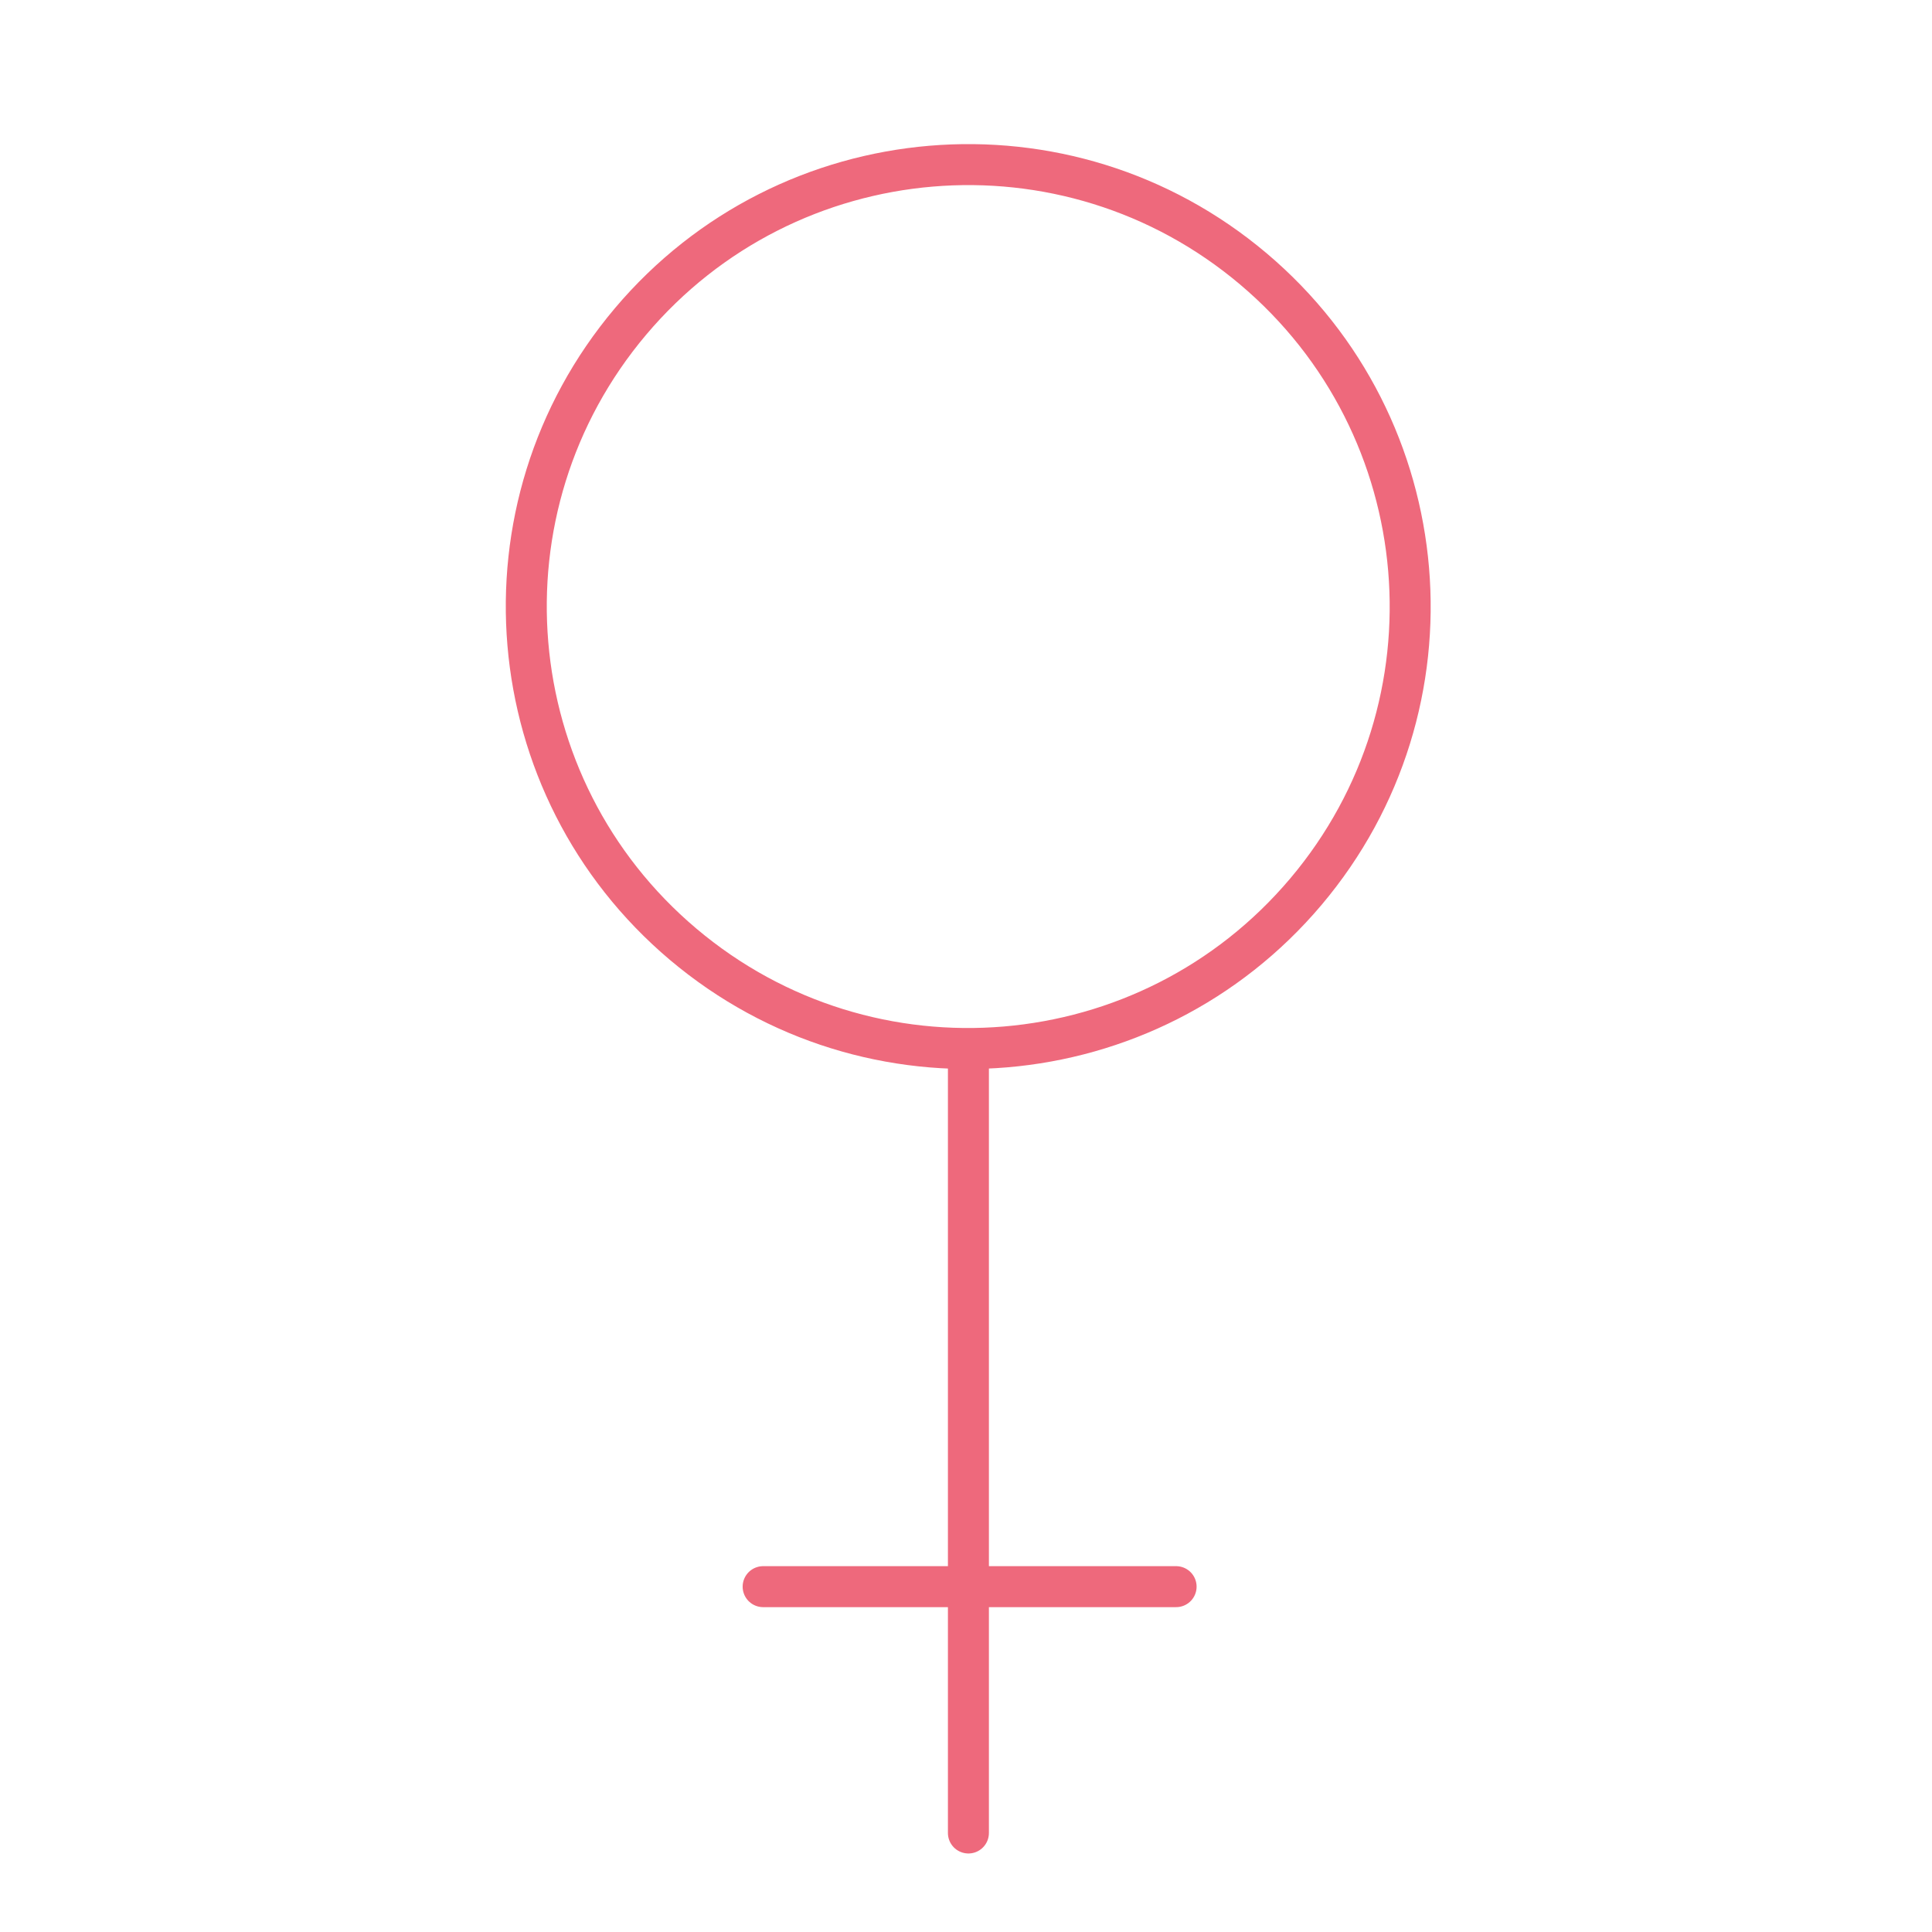
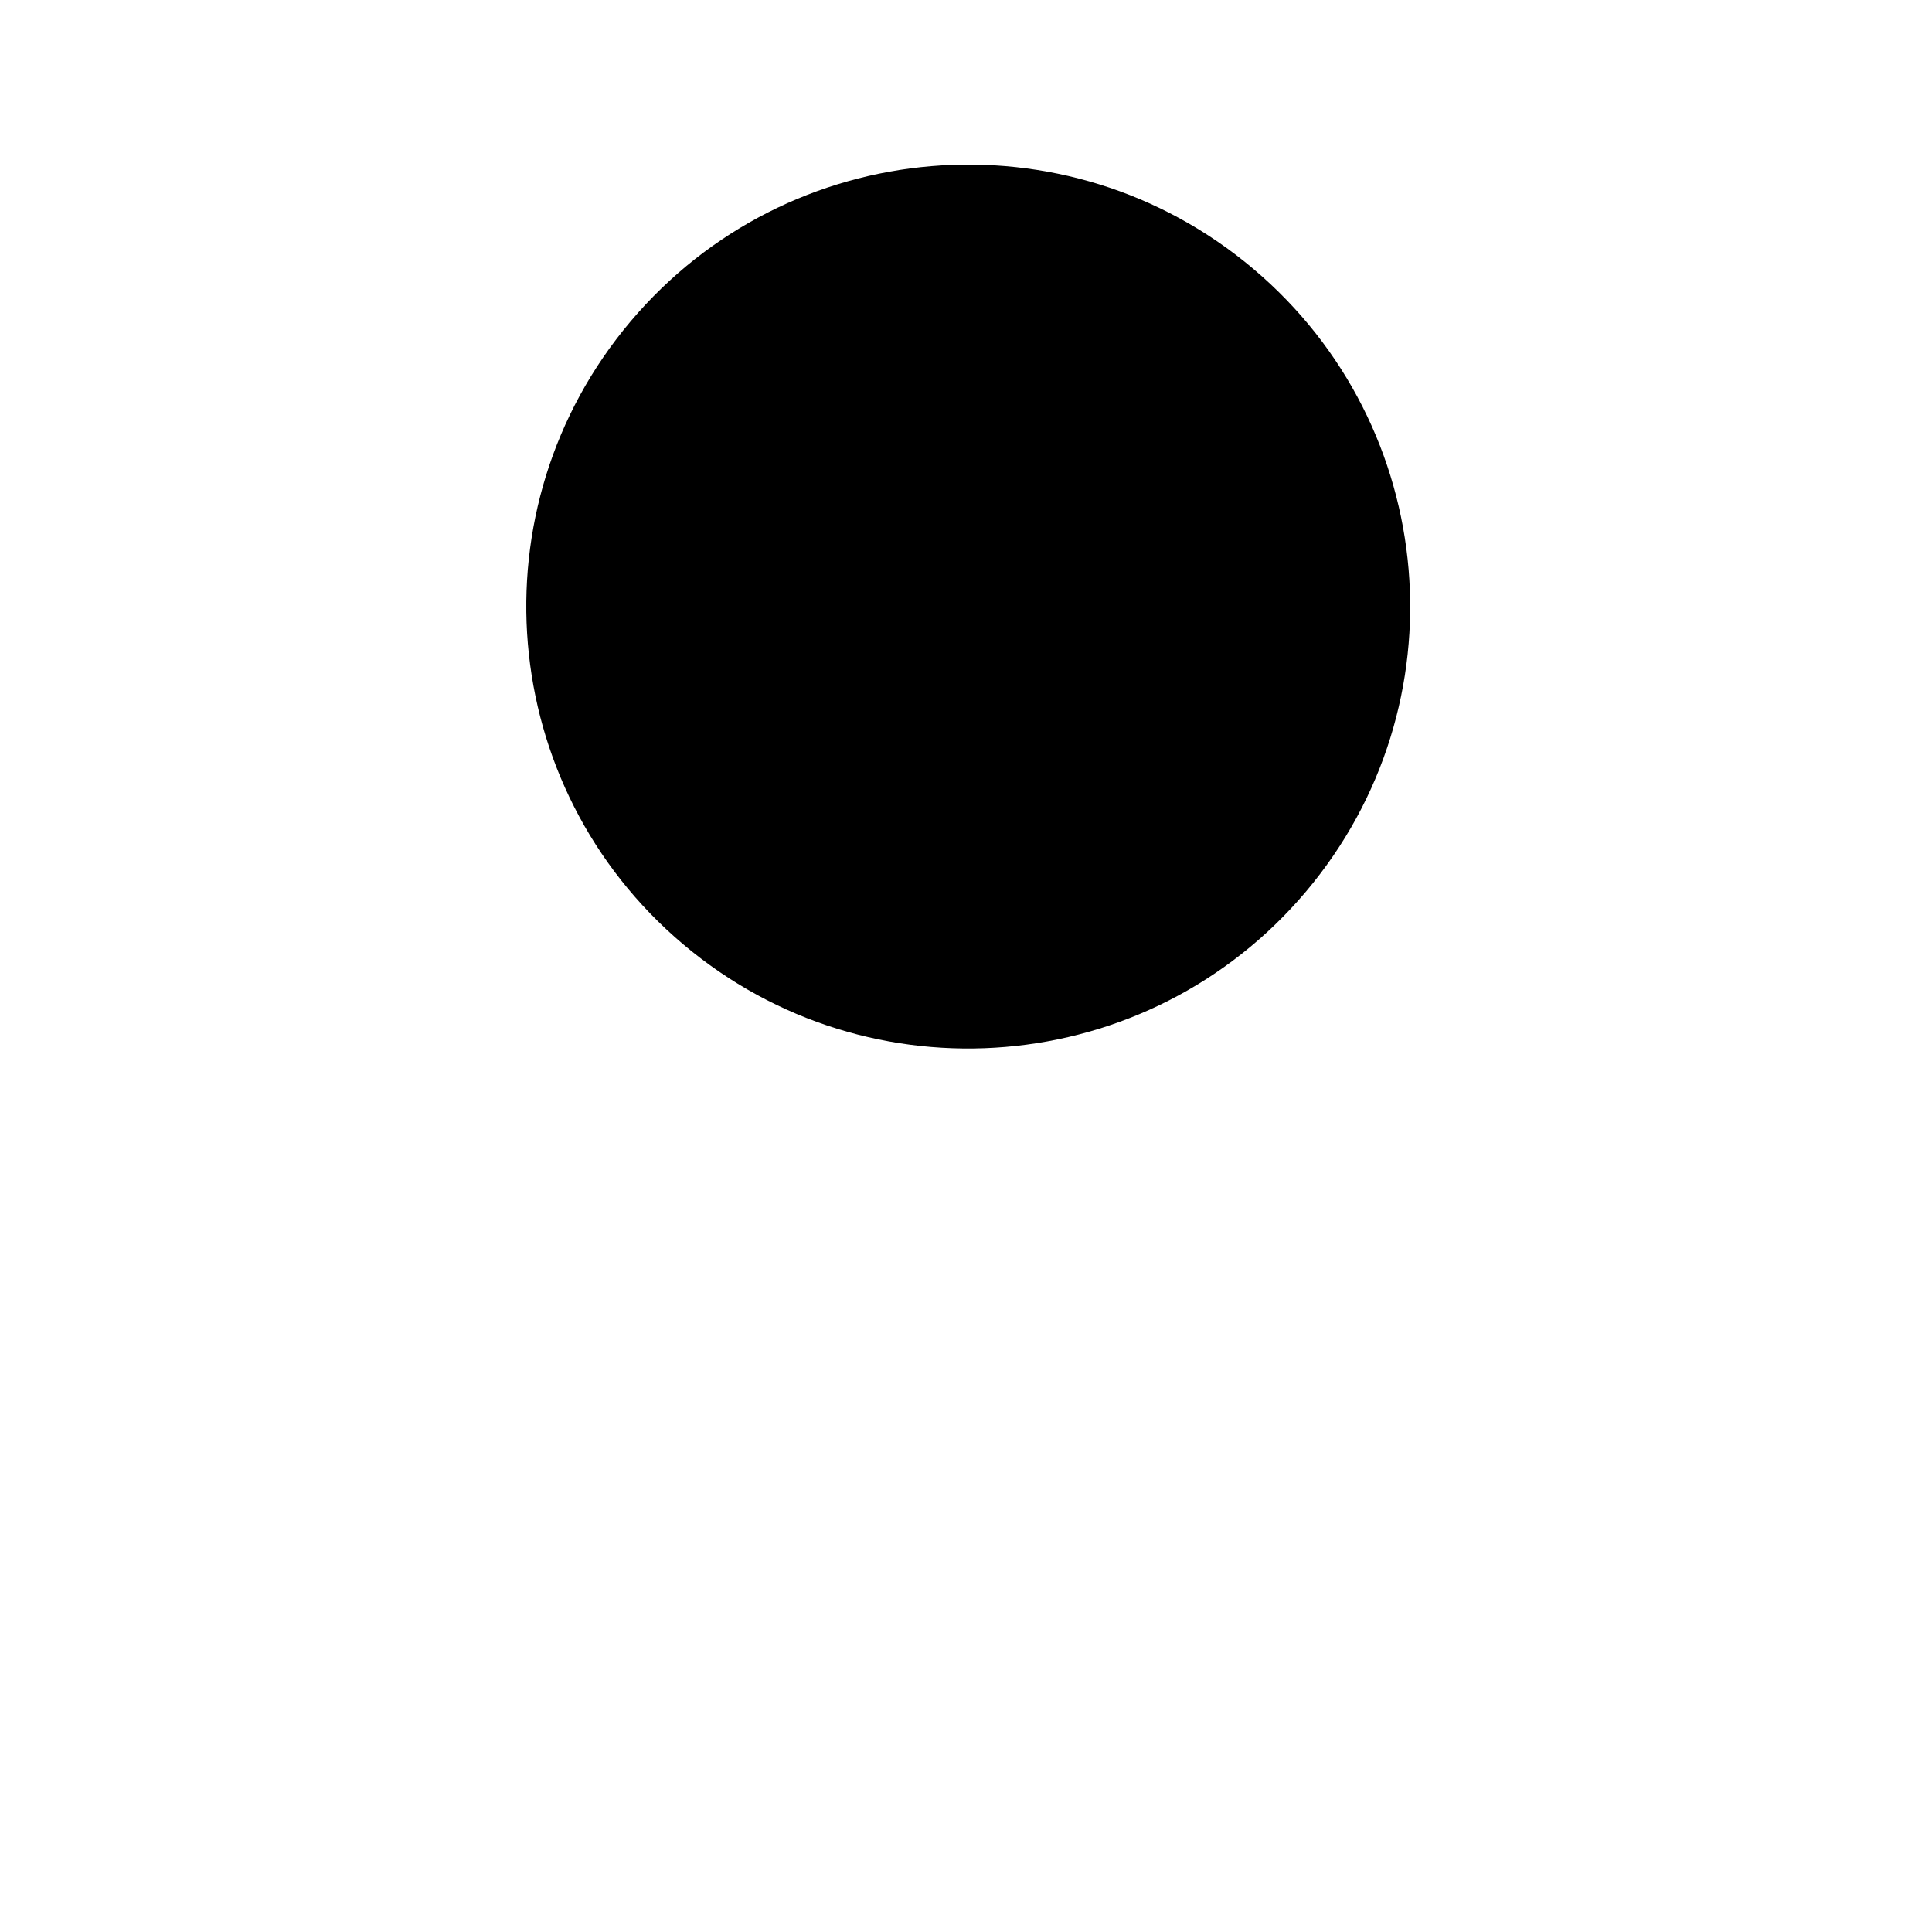
<svg xmlns="http://www.w3.org/2000/svg" version="1.1" id="Layer_1" x="0px" y="0px" viewBox="0 0 80 80" style="enable-background:new 0 0 80 80;" xml:space="preserve">
-   <style type="text/css">
- 	.st0{fill:none;stroke:#EE697C;stroke-width:1.697;stroke-linecap:round;stroke-linejoin:round;stroke-miterlimit:10;}
- </style>
  <g>
    <g id="_x34_05">
-       <ellipse transform="matrix(0.6451 -0.7641 0.7641 0.6451 -4.9549 39.5646)" class="st0" cx="40.1" cy="25.1" rx="18.3" ry="18.3" />
-       <line class="st0" x1="40.1" y1="43.8" x2="40.1" y2="75.9" />
-       <line class="st0" x1="31.6" y1="65.7" x2="48.7" y2="65.7" />
+       <ellipse transform="matrix(0.6451 -0.7641 0.7641 0.6451 -4.9549 39.5646)" class="svgstroke" cx="40.1" cy="25.1" rx="18.3" ry="18.3" />
+       <line class="svgstroke" x1="40.1" y1="43.8" x2="40.1" y2="75.9" />
+       <line class="svgstroke" x1="31.6" y1="65.7" x2="48.7" y2="65.7" />
    </g>
  </g>
</svg>
